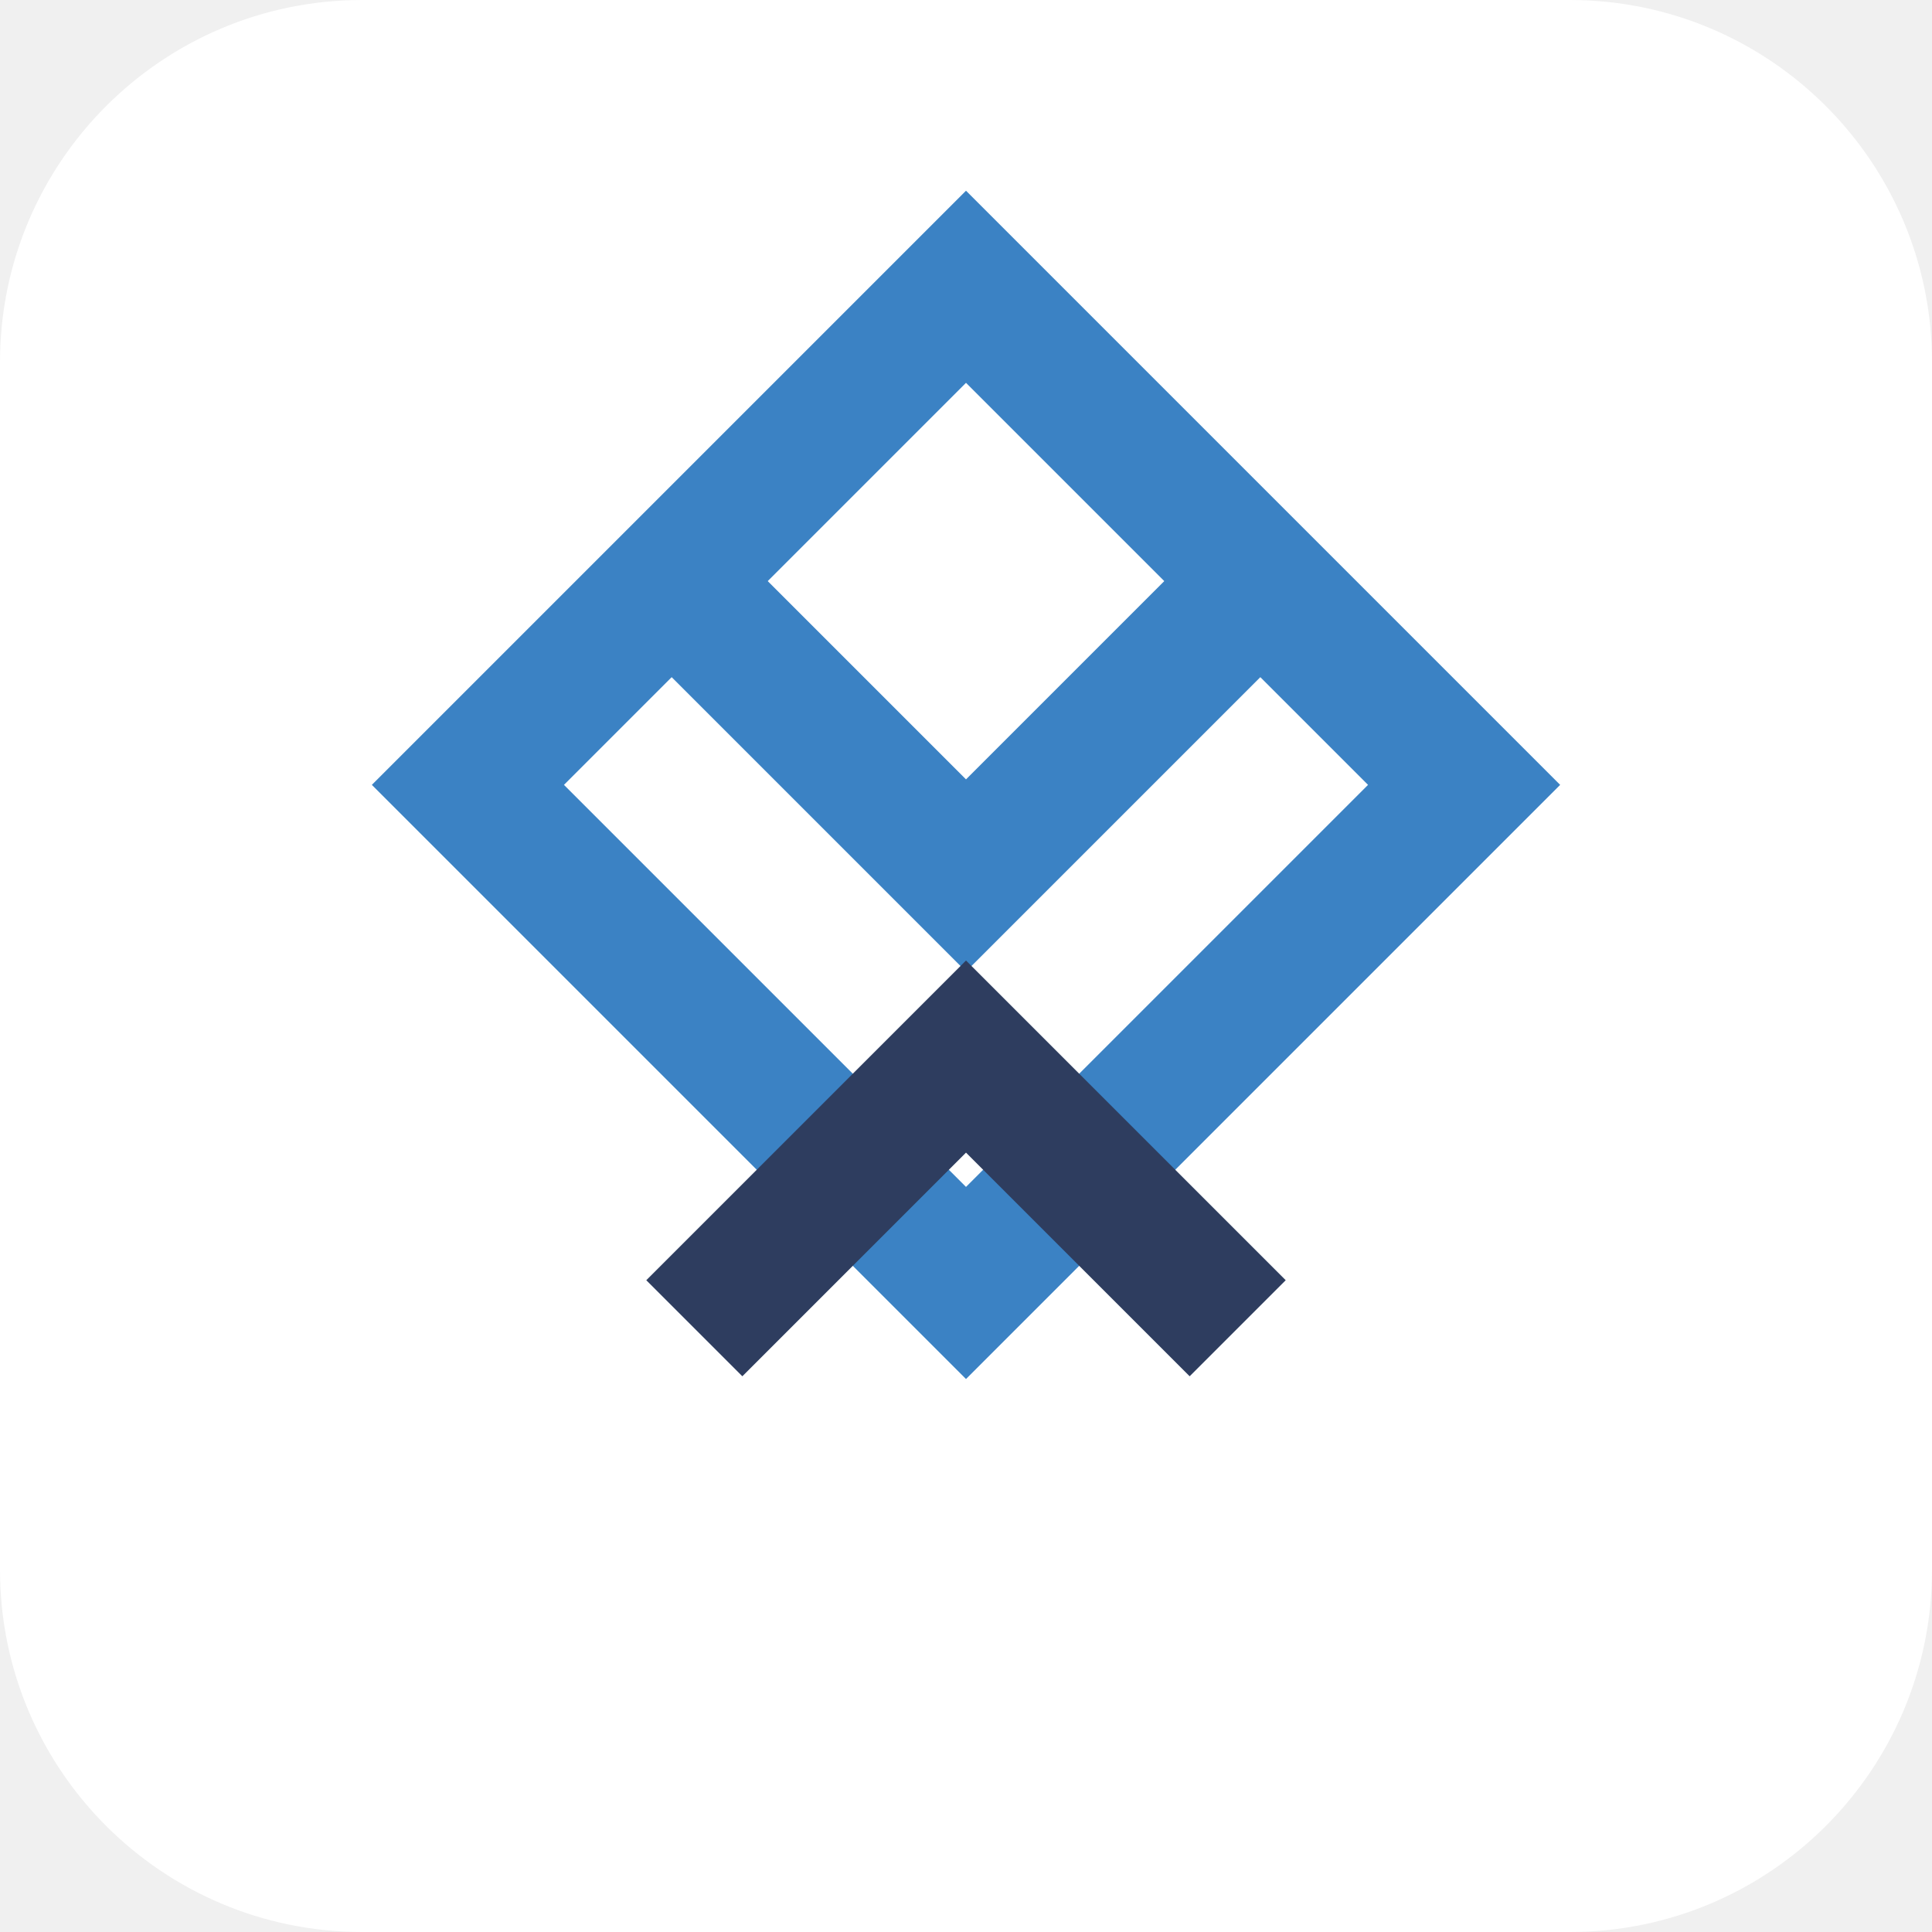
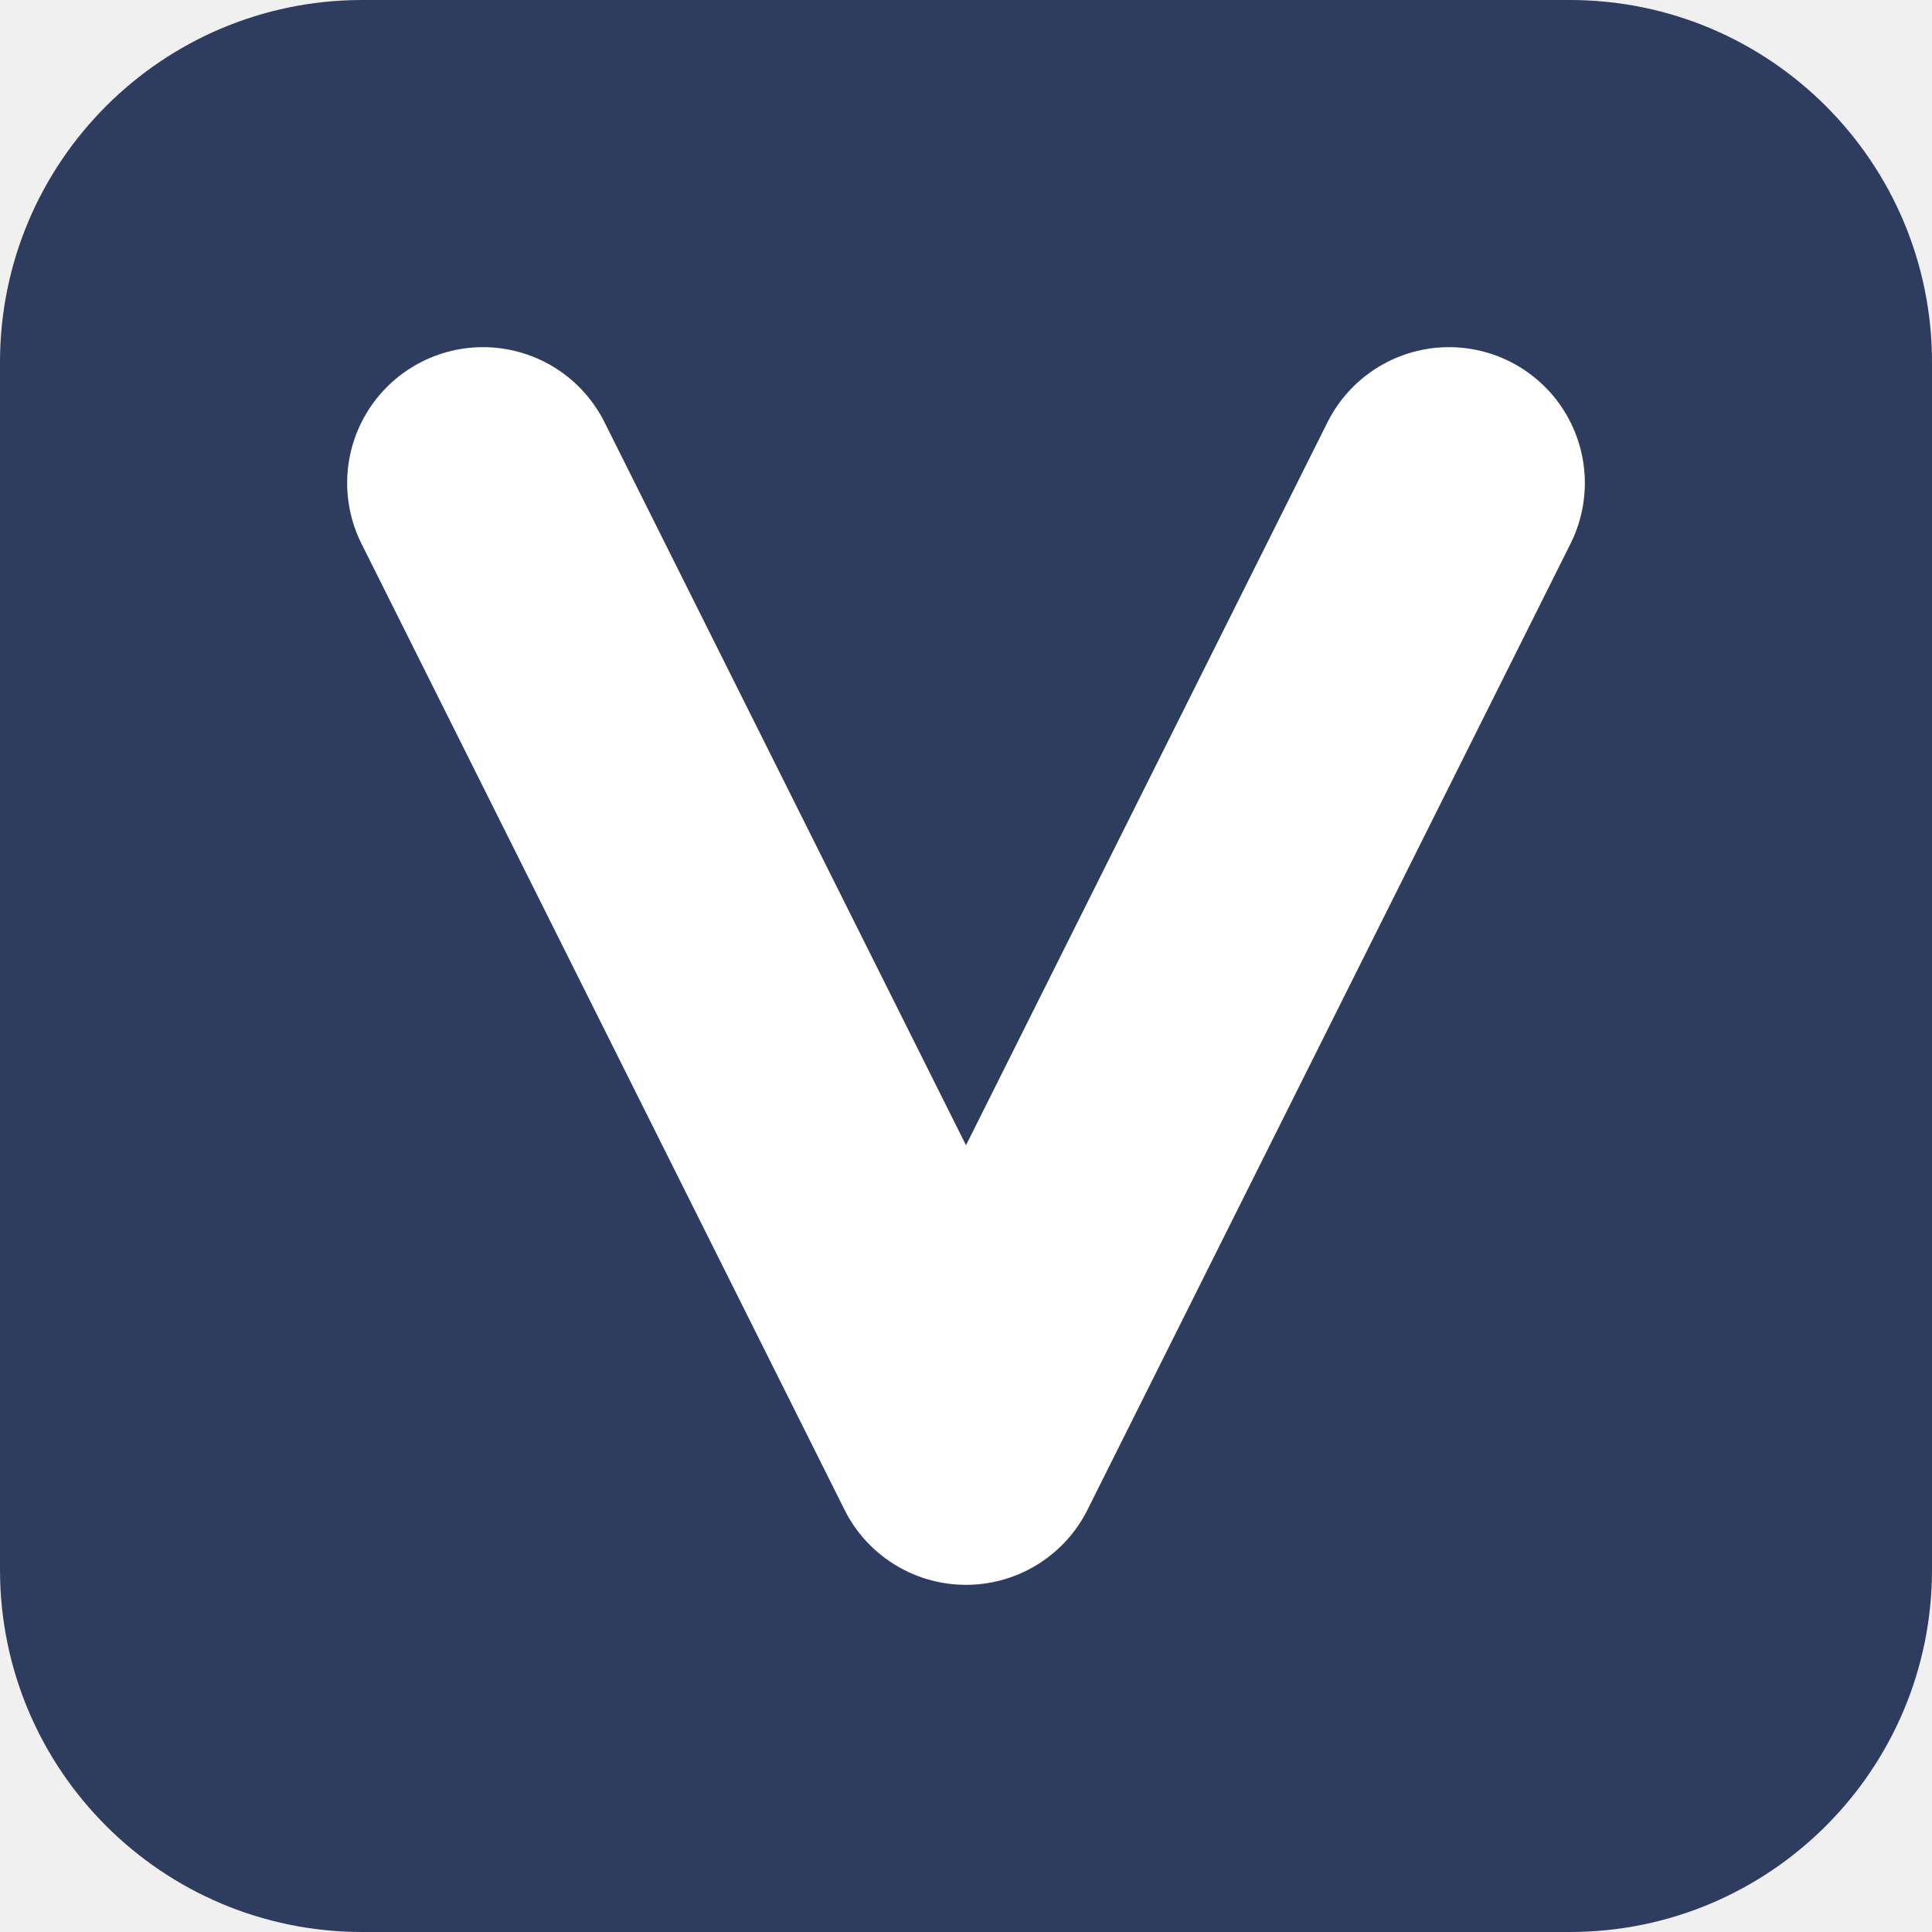
<svg xmlns="http://www.w3.org/2000/svg" viewBox="0 0 32 32">
-   <rect width="32" height="32" rx="6" fill="#ffffff" />
-   <g transform="translate(4, 4) scale(0.75)">
-     <path d="M16 1 L5 12 L16 23 L27 12 Z" fill="none" stroke="#3b82c4" stroke-width="3" />
-     <path d="M10 8 L16 14 L22 8" fill="none" stroke="#3b82c4" stroke-width="3" />
-     <path d="M10 24 L16 18 L22 24" fill="none" stroke="#2e3d5f" stroke-width="3" />
-   </g>
+   <rect width="32" height="32" rx="6" fill="#2e3d5f" />
+   <path d="M8 8 L16 24 L24 8" fill="none" stroke="#ffffff" stroke-width="4.5" stroke-linecap="round" stroke-linejoin="round" />
</svg>
